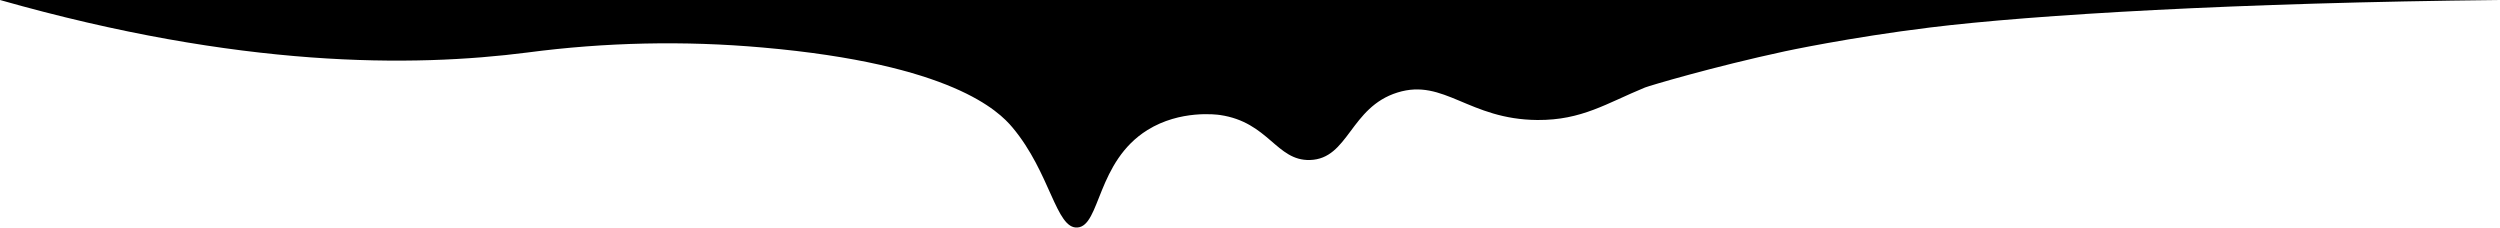
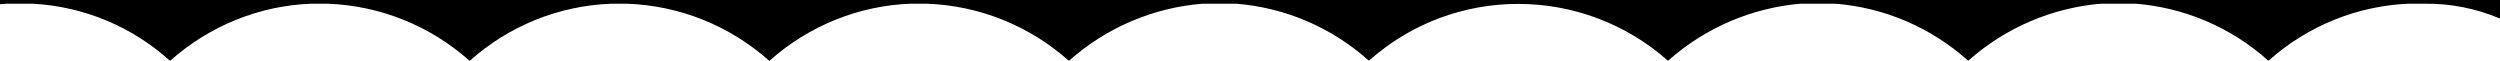
- <svg xmlns="http://www.w3.org/2000/svg" viewBox="0 0 1000 91.01" preserveAspectRatio="none">
-   <path d="M211,21a429.73,429.73,0,0,1,94-2c75.81,6.66,94.56,25.51,100,32,15.2,18.14,17.38,40.68,26,40,9.18-.72,7.66-26.36,28-39,13.08-8.13,27.68-6.19,29-6,19.5,2.86,22.53,18.4,36,18,15.47-.46,16-21.09,35-27,18.63-5.79,28.46,10.82,56,11,17.76.11,27.66-6.7,43-13,1.67-.68,27.3-8.31,56-14.49,0,0,25.6-5.52,58-9.51,41.3-5.08,122.78-9.93,228-11H0C96.11,27.3,165,26.91,211,21Z" />
+ <svg xmlns="http://www.w3.org/2000/svg" preserveAspectRatio="none" viewBox="0 0 1143.58 27.83">
+   <path d="M1143.58 1.7H0V0h1143.58ZM0 1.7h2.94c-.98 0-1.96.23-2.91.23zm1143.58 0v6.8a85.35 85.35 0 0 0-34.47-6.8Zm-105.96 26.08a103.1 103.1 0 0 0-61.39-26.14h126.42a102.87 102.87 0 0 0-65 26.17zm-137.32 0A103.1 103.1 0 0 0 838.9 1.64h122.56a104.75 104.75 0 0 0-61.12 26.14zm-137.32 0c-39.16-34.66-97.92-34.66-136.8 0a103.1 103.1 0 0 0-61.37-26.14h259.34a104.75 104.75 0 0 0-61.12 26.14zm-274.1 0a102.98 102.98 0 0 0-65-26.09h126.19a104.48 104.48 0 0 0-61.12 26.14zm-137.06 0A102.98 102.98 0 0 0 286.83 1.7h129.8c-23.27.8-46.4 9.8-64.7 26.14zm-137.06 0A102.98 102.98 0 0 0 149.78 1.7h129.8a102.66 102.66 0 0 0-64.71 26.14zm-137.05 0A101.68 101.68 0 0 0 15.05 1.7H142.5c-23.28.8-46.4 9.8-64.71 26.14z" fill="%23fbd8c2" />
</svg>
